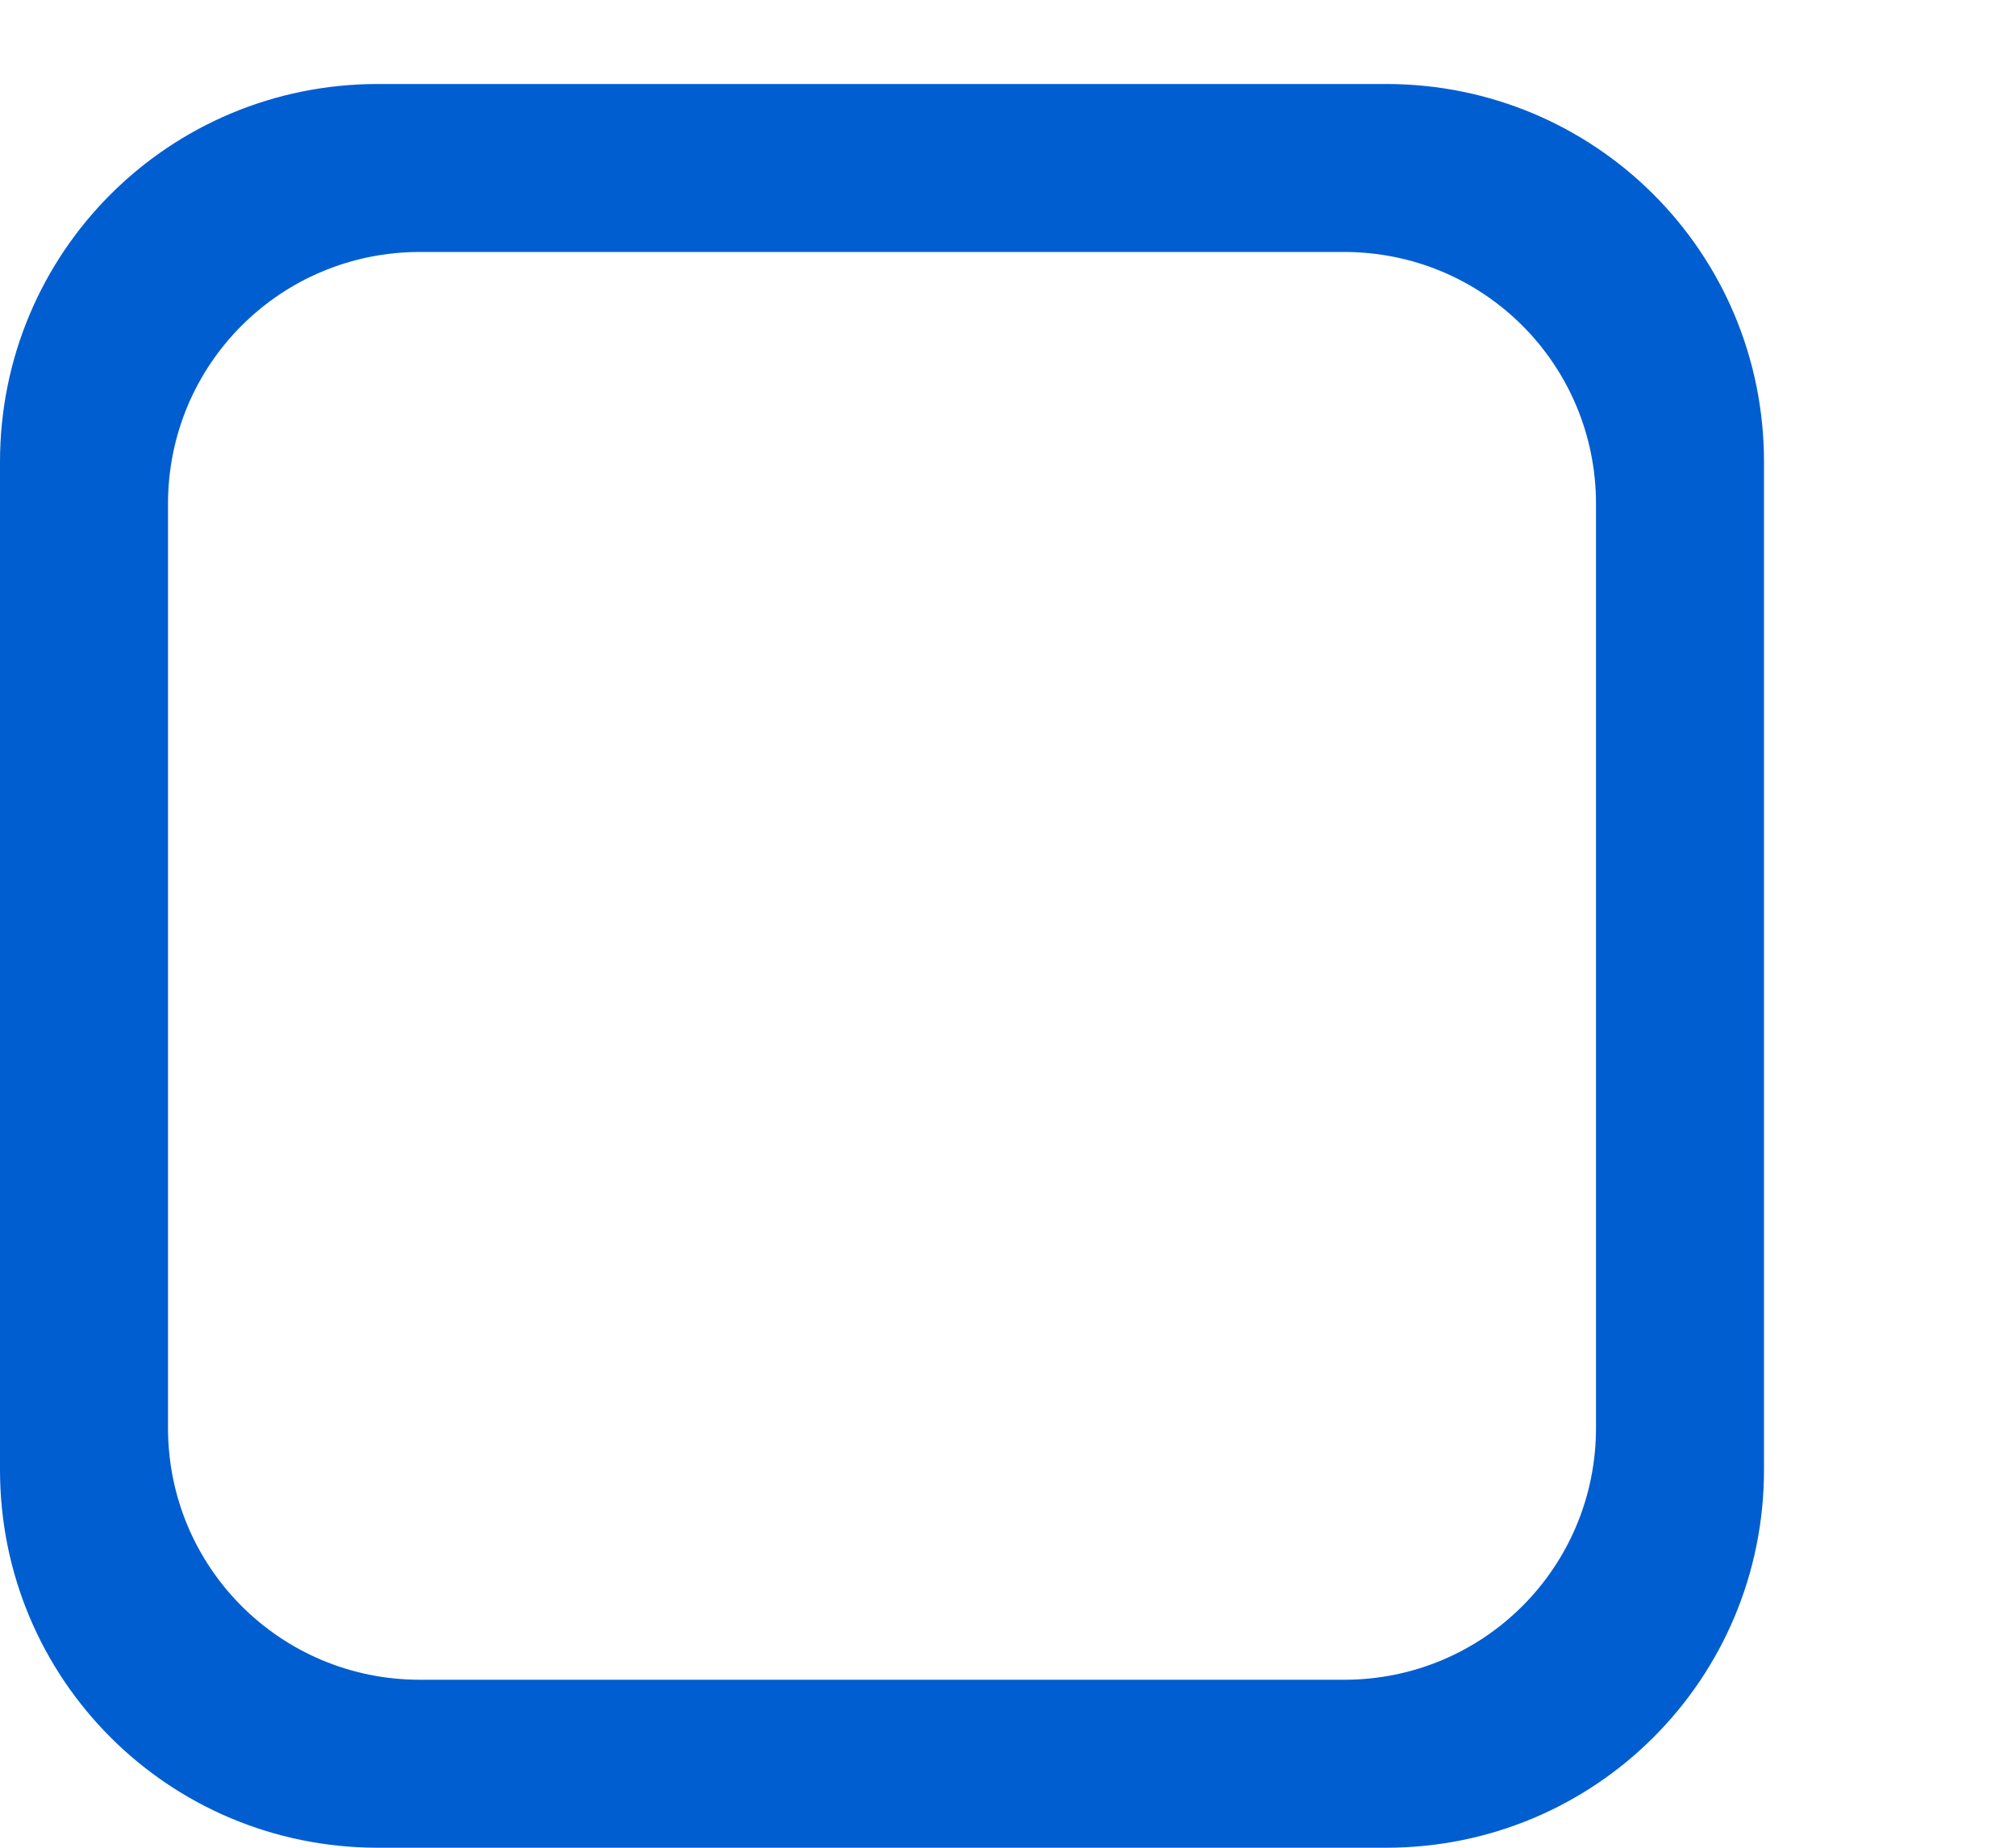
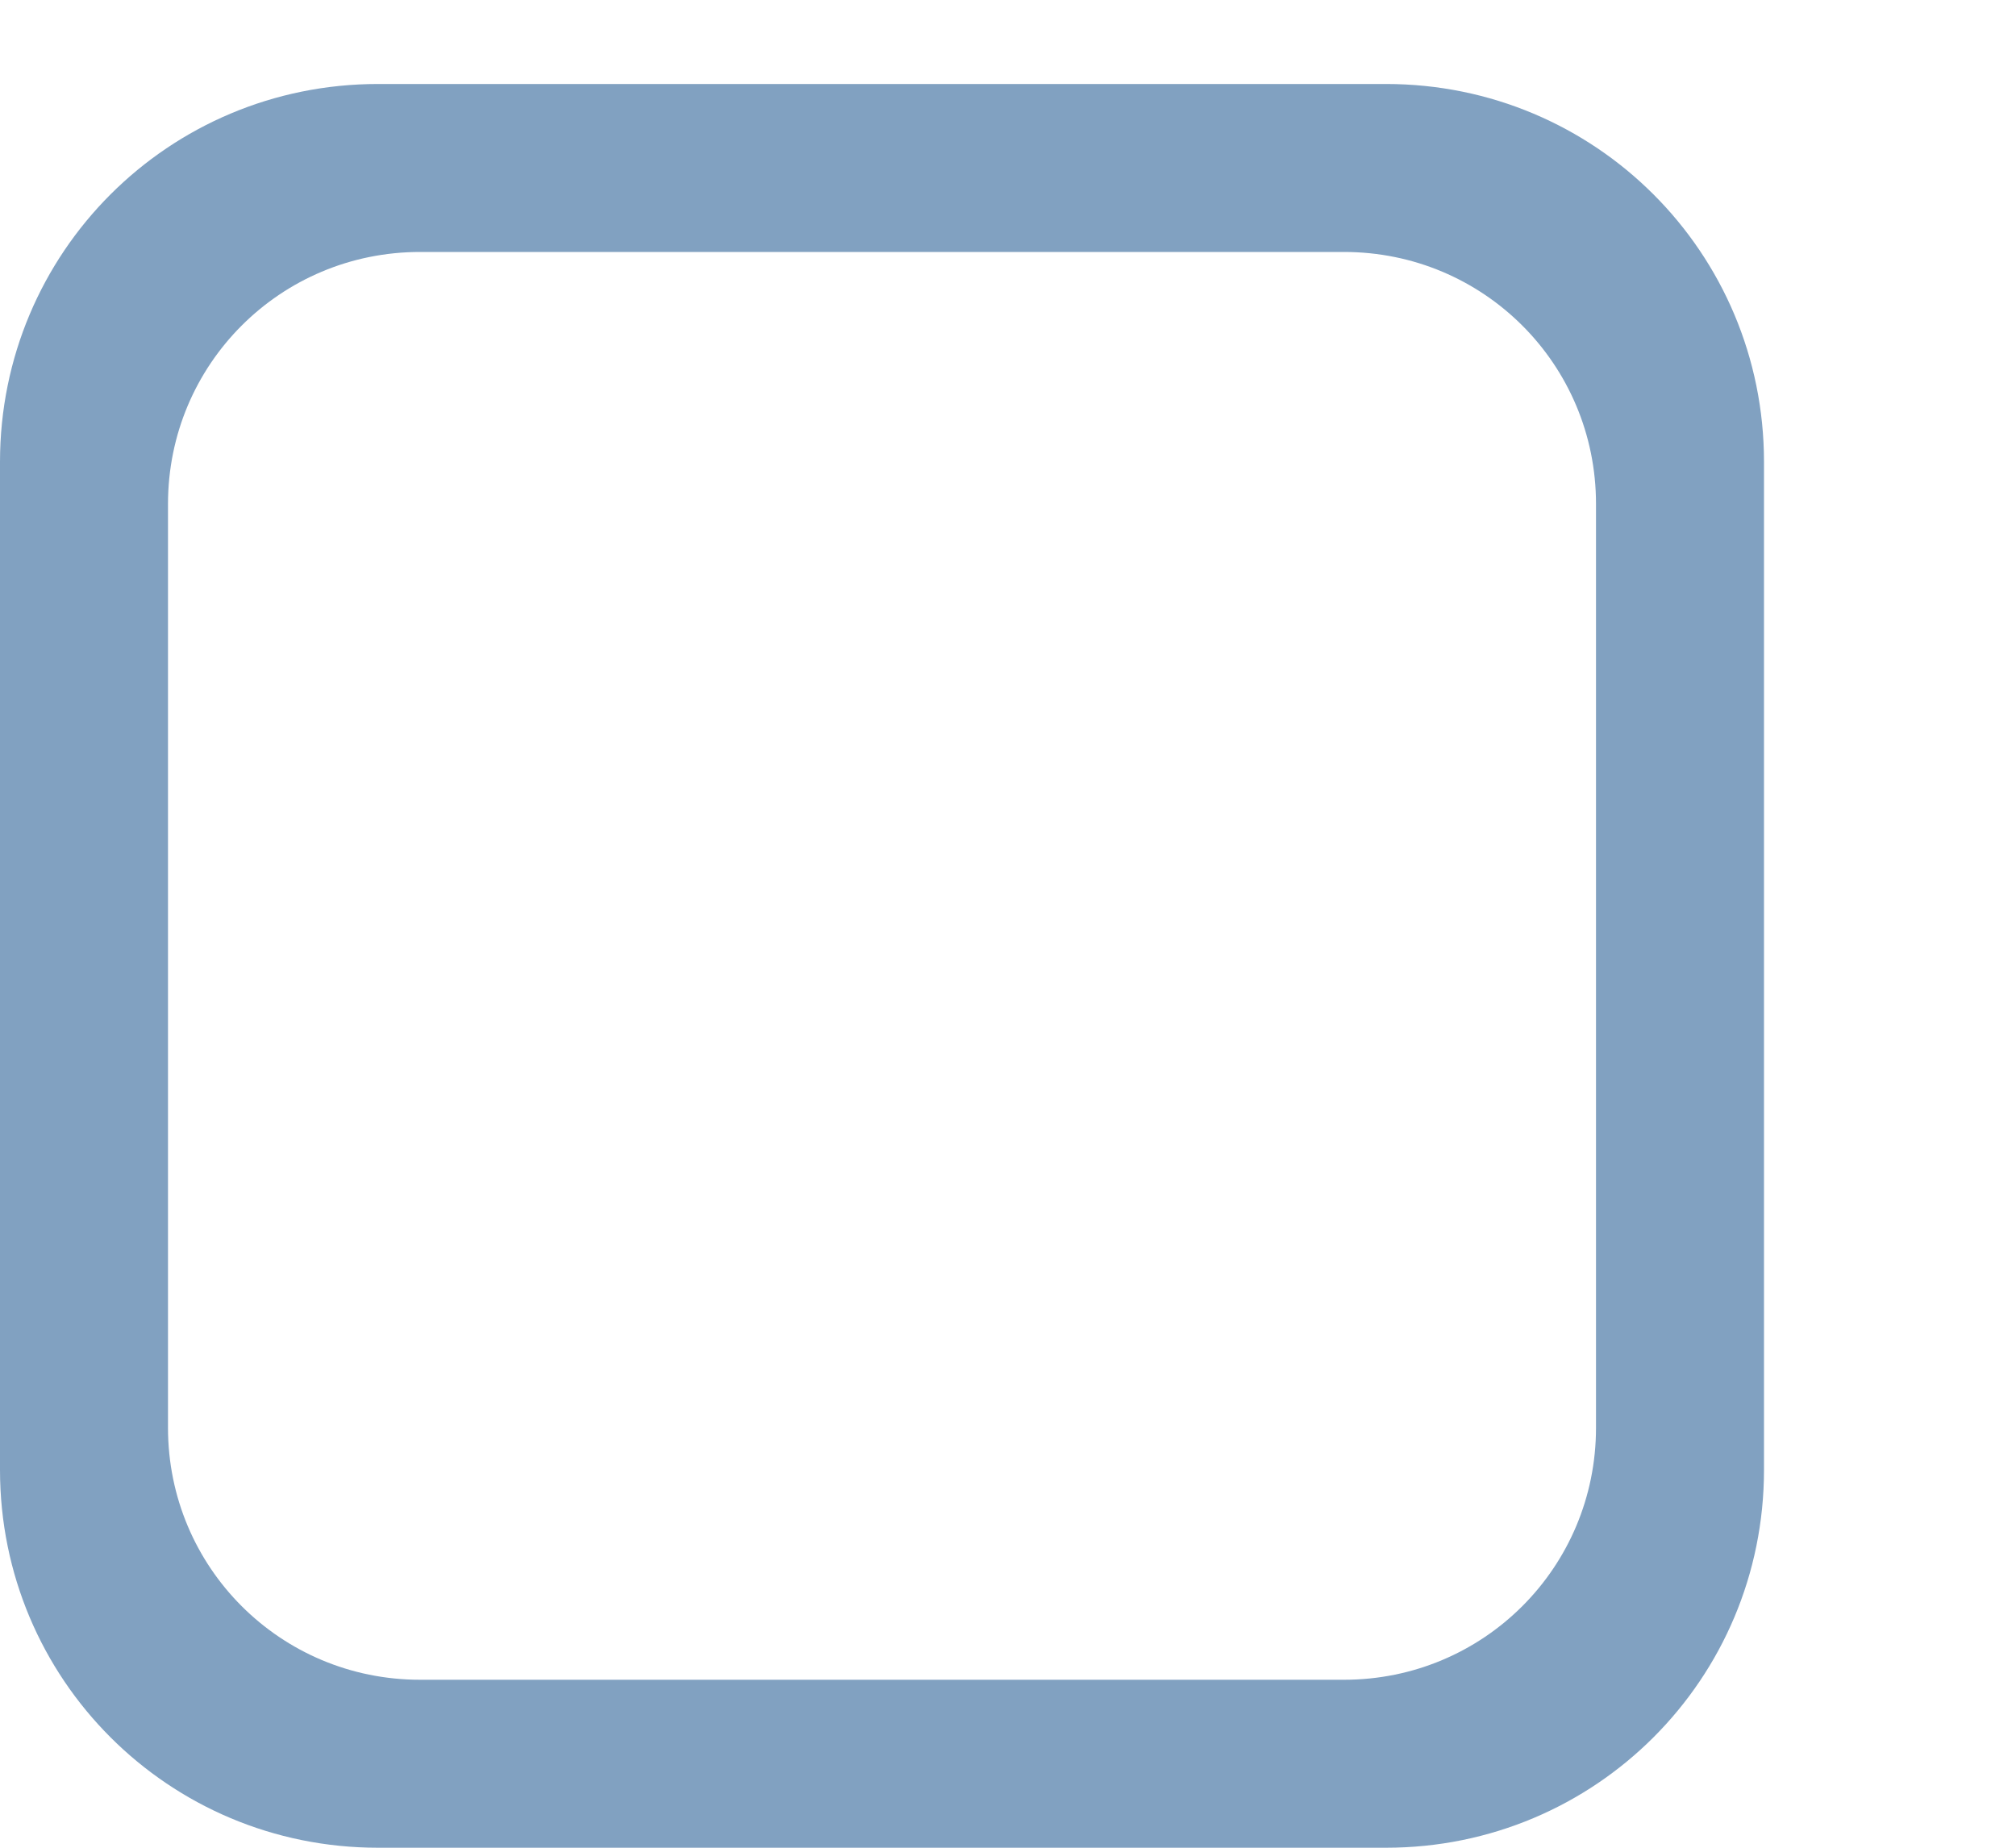
<svg xmlns="http://www.w3.org/2000/svg" xmlns:xlink="http://www.w3.org/1999/xlink" width="24" height="22" id="svg3199" version="1.1">
  <defs id="defs3201">
    <linearGradient id="linearGradient15404">
      <stop id="stop15406" offset="0" style="stop-color:#515151;stop-opacity:1" />
      <stop id="stop15408" offset="1" style="stop-color:#292929;stop-opacity:1" />
    </linearGradient>
    <linearGradient xlink:href="#linearGradient5872-5-1" id="linearGradient5891-0-4" gradientUnits="userSpaceOnUse" x1="205.841" y1="246.709" x2="206.748" y2="231.241" />
    <linearGradient id="linearGradient5872-5-1">
      <stop style="stop-color:#0b2e52;stop-opacity:1" offset="0" id="stop5874-4-4" />
      <stop style="stop-color:#1862af;stop-opacity:1" offset="1" id="stop5876-0-5" />
    </linearGradient>
    <linearGradient y2="-388.73" x2="-93.031" y1="-396.347" x1="-93.031" gradientTransform="matrix(1.591837,0,0,0.8571429,-256.5612,59.68542)" gradientUnits="userSpaceOnUse" id="linearGradient14219" xlink:href="#linearGradient15404" />
    <linearGradient id="linearGradient10013-4-63-6">
      <stop style="stop-color:#333333;stop-opacity:1;" offset="0" id="stop10015-2-76-1" />
      <stop style="stop-color:#292929;stop-opacity:1" offset="1" id="stop10017-46-15-8" />
    </linearGradient>
    <linearGradient id="linearGradient10597-5">
      <stop style="stop-color:#16191a;stop-opacity:1;" offset="0" id="stop10599-2" />
      <stop style="stop-color:#2b3133;stop-opacity:1" offset="1" id="stop10601-5" />
    </linearGradient>
    <linearGradient y2="-322.164" x2="921.225" y1="-330.051" x1="921.328" gradientTransform="matrix(1.591837,0,0,0.8571429,-1456.546,275.4519)" gradientUnits="userSpaceOnUse" id="linearGradient15374" xlink:href="#linearGradient10013-4-63-6" />
    <linearGradient gradientTransform="translate(-1199.985,216.3805)" y2="-227.08" x2="1203.918" y1="-217.567" x1="1203.918" gradientUnits="userSpaceOnUse" id="linearGradient15376" xlink:href="#linearGradient10597-5" />
    <linearGradient id="linearGradient5581-5-2-4-6-8-7-35-8">
      <stop id="stop5583-0-92-8-0-7-6-5-1" offset="0" style="stop-color:#454c4c;stop-opacity:1;" />
      <stop style="stop-color:#393f3f;stop-opacity:1;" offset="0.4" id="stop5585-4-7-2-7-9-9-92-0" />
      <stop id="stop5587-6-7-2-0-3-1-21-5" offset="1" style="stop-color:#2d3232;stop-opacity:1;" />
    </linearGradient>
  </defs>
  <g id="layer1" transform="translate(-342.5,-521.3622)">
    <rect style="color:#000000;fill:none;stroke:none;stroke-width:2;marker:none;visibility:visible;display:inline;overflow:visible;enable-background:accumulate" id="rect17347" width="21.944" height="21.944" x="342.299" y="521.584" />
-     <path style="display:inline;opacity:1;fill:#005ed1;fill-opacity:1;stroke:none;stroke-opacity:1;enable-background:new" d="M 4.5 1 C 2.007 1 0 3.007 0 5.5 L 0 17.5 C 0 19.993 2.007 22 4.5 22 L 16.5 22 C 18.993 22 21 19.993 21 17.5 L 21 5.5 C 21 3.007 18.993 1 16.5 1 L 4.5 1 z M 5 3 L 16 3 C 17.662 3 19 4.338 19 6 L 19 17 C 19 18.662 17.662 20 16 20 L 5 20 C 3.338 20 2 18.662 2 17 L 2 6 C 2 4.338 3.338 3 5 3 z " transform="translate(342.5,521.3622)" id="path4731" />
+     <path style="display:inline;opacity:1;fill:#81a1c1;fill-opacity:1;stroke:none;stroke-opacity:1;enable-background:new" d="M 4.5 1 C 2.007 1 0 3.007 0 5.5 L 0 17.5 C 0 19.993 2.007 22 4.5 22 L 16.5 22 C 18.993 22 21 19.993 21 17.5 L 21 5.5 C 21 3.007 18.993 1 16.5 1 L 4.5 1 z M 5 3 L 16 3 C 17.662 3 19 4.338 19 6 L 19 17 C 19 18.662 17.662 20 16 20 L 5 20 C 3.338 20 2 18.662 2 17 L 2 6 C 2 4.338 3.338 3 5 3 z " transform="translate(342.5,521.3622)" id="path4731" />
  </g>
</svg>
